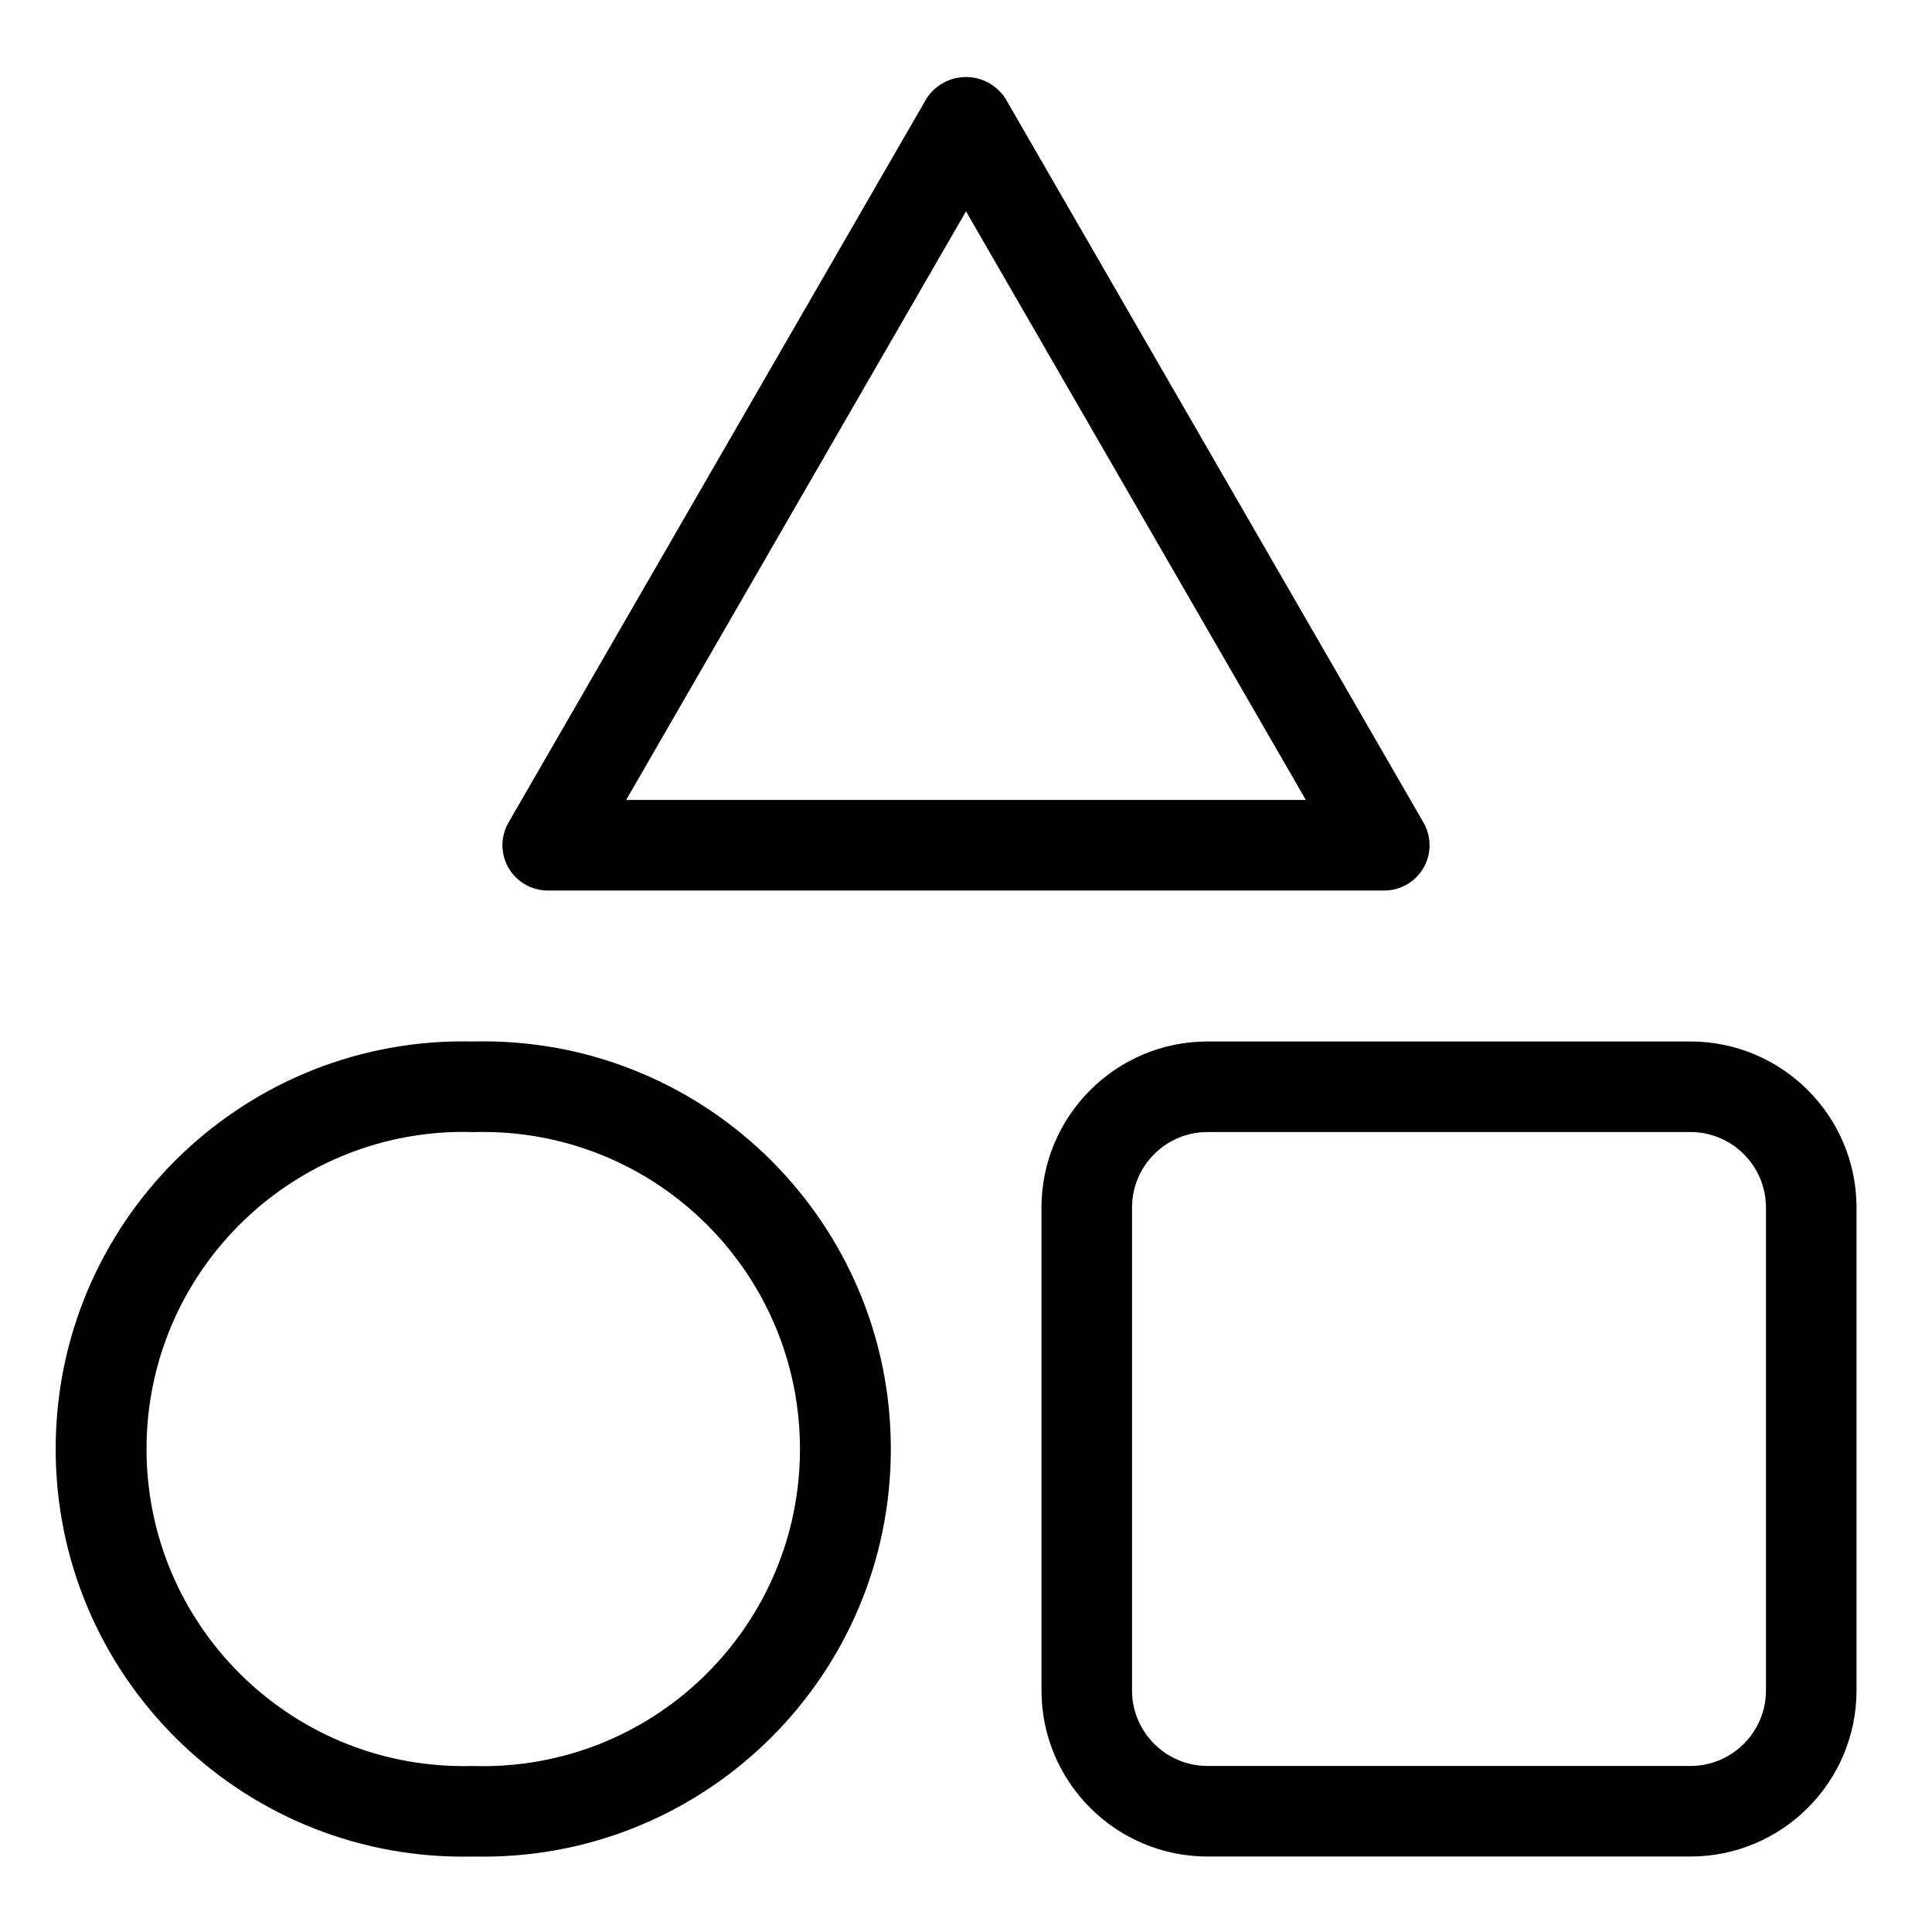
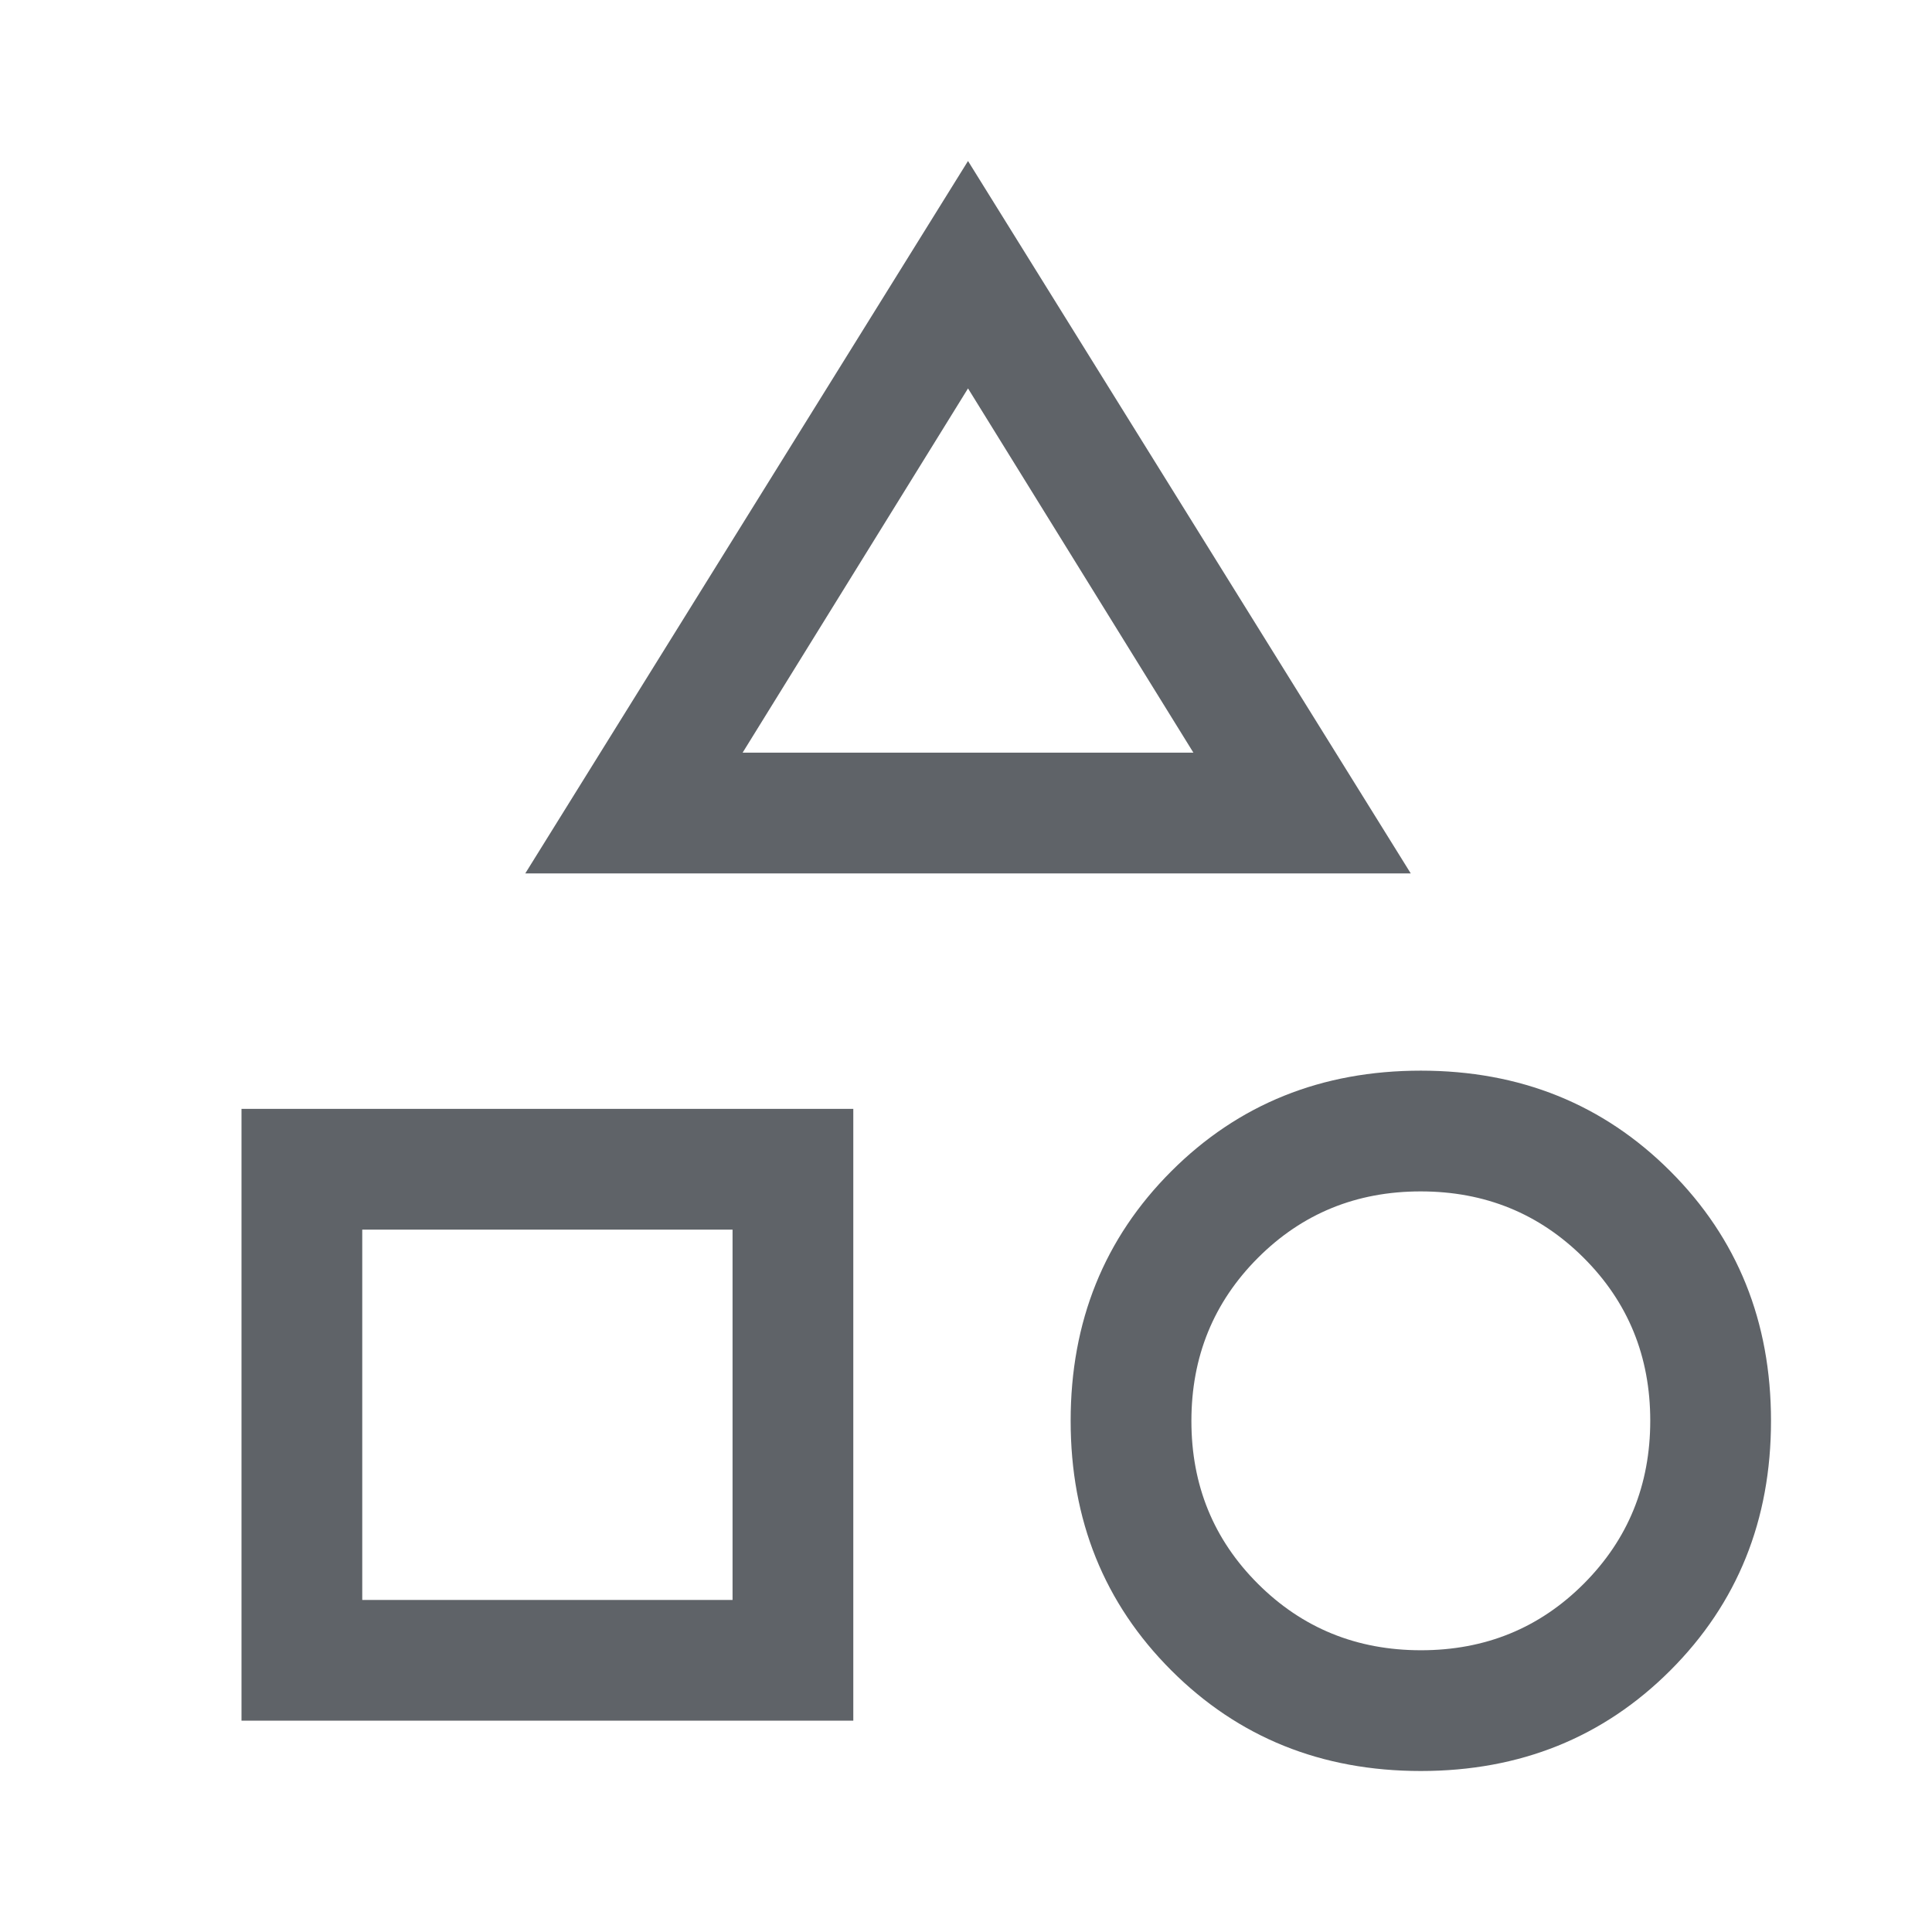
- <svg xmlns="http://www.w3.org/2000/svg" fill="#000000" width="64px" height="64px" viewBox="0 0 32 32" version="1.1">
-   <g id="SVGRepo_bgCarrier" stroke-width="0" />
-   <g id="SVGRepo_tracerCarrier" stroke-linecap="round" stroke-linejoin="round" />
-   <g id="SVGRepo_iconCarrier">
-     <path d="M9.072 14.75h13.855c0 0 0.001 0 0.001 0 0.414 0 0.75-0.336 0.75-0.75 0-0.138-0.037-0.267-0.102-0.379l0.002 0.004-6.929-12c-0.142-0.211-0.379-0.349-0.649-0.349s-0.508 0.137-0.648 0.346l-0.002 0.003-6.928 12c-0.063 0.108-0.1 0.237-0.1 0.375 0 0.414 0.336 0.75 0.75 0.75v0zM16 3.5l5.629 9.75h-11.258zM7.838 17.25c-0.049-0.001-0.107-0.002-0.164-0.002-3.729 0-6.752 3.023-6.752 6.752s3.023 6.752 6.752 6.752c0.058 0 0.115-0.001 0.173-0.002l-0.008 0c0.049 0.001 0.107 0.002 0.164 0.002 3.729 0 6.752-3.023 6.752-6.752s-3.023-6.752-6.752-6.752c-0.058 0-0.115 0.001-0.173 0.002l0.008-0zM7.838 29.25c-0.048 0.002-0.103 0.002-0.159 0.002-2.901 0-5.252-2.352-5.252-5.252s2.352-5.252 5.252-5.252c0.056 0 0.112 0.001 0.168 0.003l-0.008-0c0.048-0.002 0.103-0.002 0.159-0.002 2.901 0 5.252 2.352 5.252 5.252s-2.352 5.252-5.252 5.252c-0.056 0-0.112-0.001-0.168-0.003l0.008 0zM28 17.25h-8c-1.518 0.002-2.748 1.232-2.75 2.75v8c0.002 1.518 1.232 2.748 2.75 2.75h8c1.518-0.002 2.748-1.232 2.75-2.75v-8c-0.002-1.518-1.232-2.748-2.75-2.75h-0zM29.25 28c-0.001 0.69-0.56 1.249-1.25 1.25h-8c-0.69-0.001-1.249-0.56-1.25-1.25v-8c0.001-0.69 0.56-1.249 1.25-1.25h8c0.69 0.001 1.249 0.56 1.25 1.25v0z" />
-   </g>
+ <svg xmlns="http://www.w3.org/2000/svg" height="48px" viewBox="0 -960 960 960" width="48px" fill="#5f6368">
+   <path d="m261-526 220-354 220 354H261ZM706-80q-74 0-124-50t-50-124q0-74 50-124t124-50q74 0 124 50t50 124q0 74-50 124T706-80Zm-586-25v-304h304v304H120Zm586.08-35Q754-140 787-173.08q33-33.09 33-81Q820-302 786.92-335q-33.09-33-81-33Q658-368 625-334.92q-33 33.09-33 81Q592-206 625.08-173q33.09 33 81 33ZM180-165h184v-184H180v184Zm189-421h224L481-767 369-586Zm112 0ZM364-349Zm342 95Z" />
</svg>
